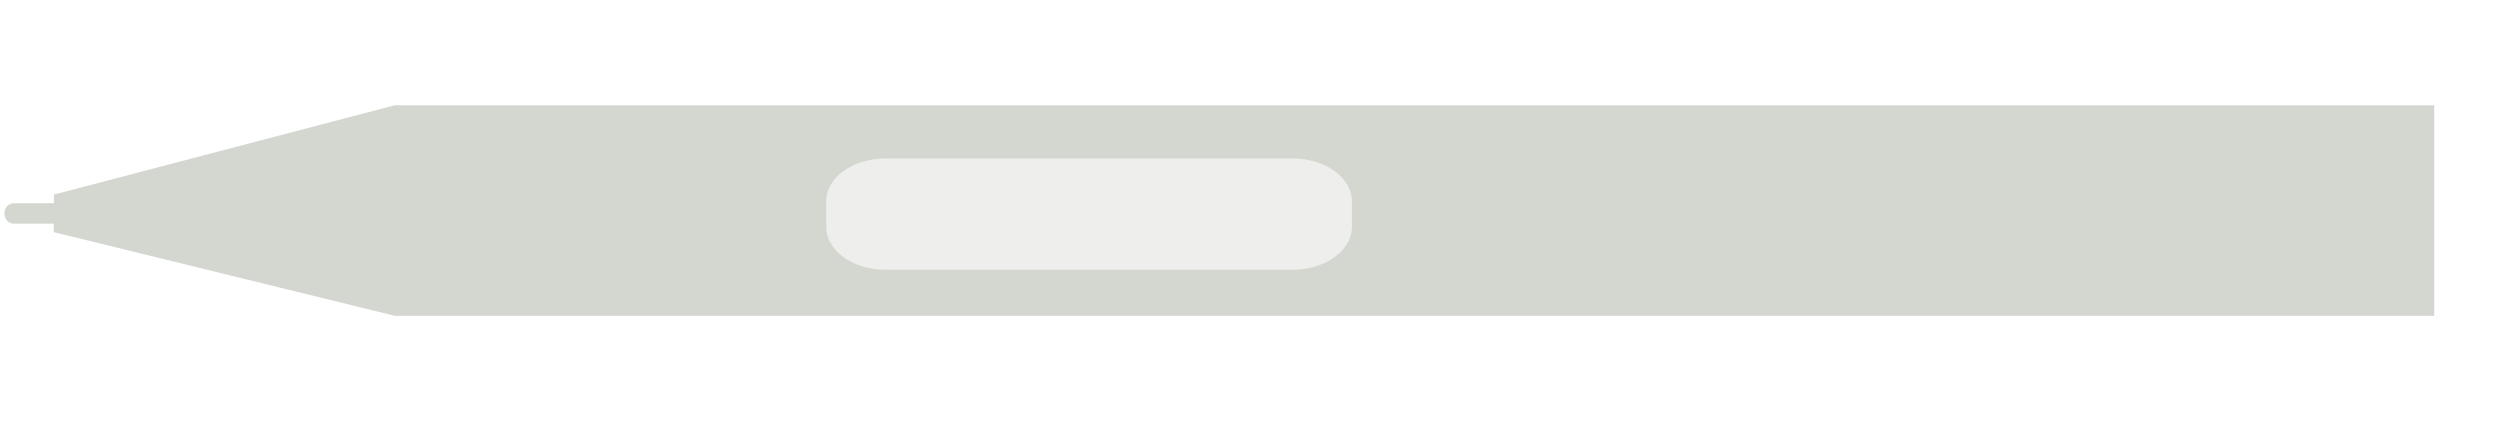
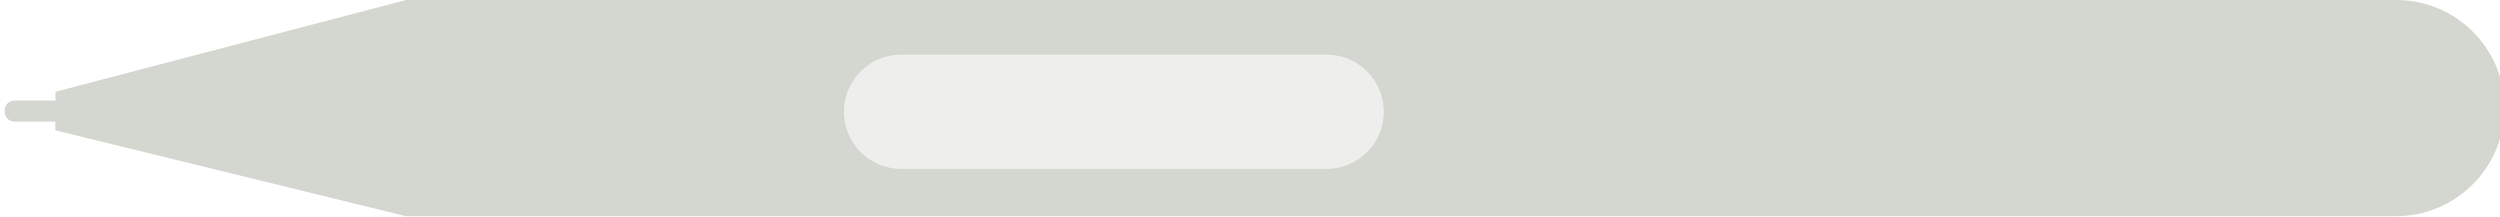
- <svg xmlns="http://www.w3.org/2000/svg" id="svg86343" version="1.1" width="190" height="32" viewBox="0 0 190 32">
-   <defs id="defs86347" />
-   <path id="rect10526" d="M 185,8 C 185,8 80,8 30,8 l -25.896,6.787 -0.011,0.654 h -3.004 c -1,0 -1,1.558 0,1.558 h 3 l -5e-4,0.644 L 30,24 c 50,0 155,0 155,0 z" style="color:#000000;display:inline;overflow:visible;visibility:visible;fill:#d3d7cf;fill-opacity:1;fill-rule:nonzero;stroke:none;stroke-width:1px;stroke-linecap:butt;stroke-linejoin:miter;stroke-miterlimit:4;stroke-dasharray:none;stroke-dashoffset:0;stroke-opacity:1;marker:none;enable-background:accumulate" />
-   <rect style="color:#000000;display:inline;overflow:visible;visibility:visible;fill:#eeeeec;fill-opacity:1;fill-rule:nonzero;stroke:none;stroke-width:1px;stroke-linecap:butt;stroke-linejoin:miter;stroke-miterlimit:4;stroke-dasharray:none;stroke-dashoffset:0;stroke-opacity:1;marker:none;enable-background:accumulate" id="rect10541" width="8.454" height="39.951" x="12.044" y="-102.743" rx="3.249" ry="4.5" transform="rotate(90)" />
+ <svg xmlns="http://www.w3.org/2000/svg" id="svg86343" version="1.1" width="185" height="16" viewBox="0 0 185 16">
+   <defs id="defs86347">
+     </defs>
+   <path id="rect10526" d="M 176.963,8 H 30 l -25.896,6.787 -0.011,0.654 h -3.004 c -1,0 -1,1.558 0,1.558 h 3 l -5e-4,0.644 L 30,24 H 176.963 A 8.037,8.037 135 0 0 185,15.963 8,8 44.735 0 0 176.963,8 Z" style="color:#000000;display:inline;overflow:visible;visibility:visible;fill:#d3d7cf;fill-opacity:1;fill-rule:nonzero;stroke:none;stroke-width:0.999px;stroke-linecap:butt;stroke-linejoin:miter;stroke-miterlimit:4;stroke-dasharray:none;stroke-dashoffset:0;stroke-opacity:1;marker:none;enable-background:accumulate" transform="matrix(1.001837,0,0,1,-6.2349644e-4,-8)" />
+   <rect style="color:#000000;display:inline;overflow:visible;visibility:visible;fill:#eeeeec;fill-opacity:1;fill-rule:nonzero;stroke:none;stroke-width:1px;stroke-linecap:butt;stroke-linejoin:miter;stroke-miterlimit:4;stroke-dasharray:none;stroke-dashoffset:0;stroke-opacity:1;marker:none;enable-background:accumulate" id="rect10541" width="8.454" height="39.951" x="4.044" y="-102.403" rx="4.227" ry="4.227" transform="rotate(90)" />
</svg>
